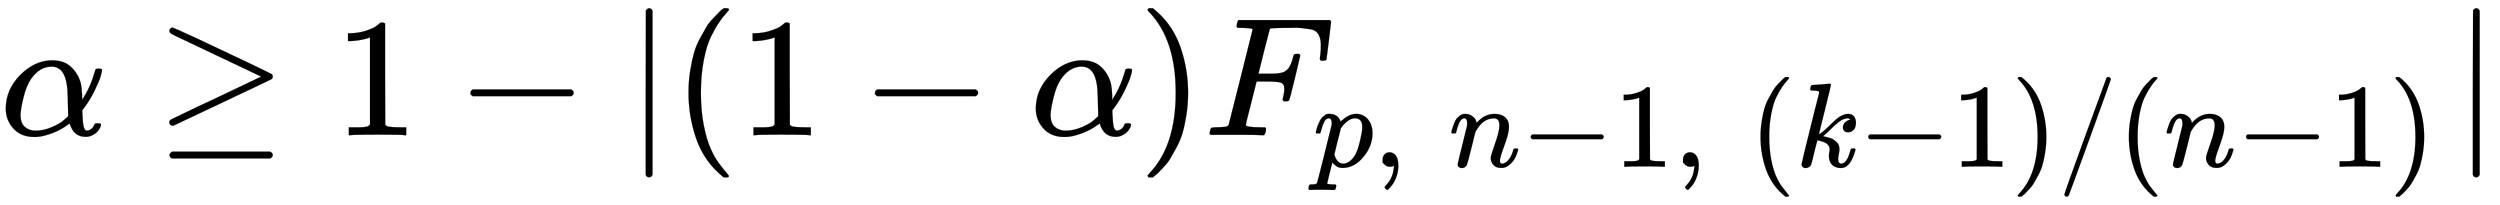
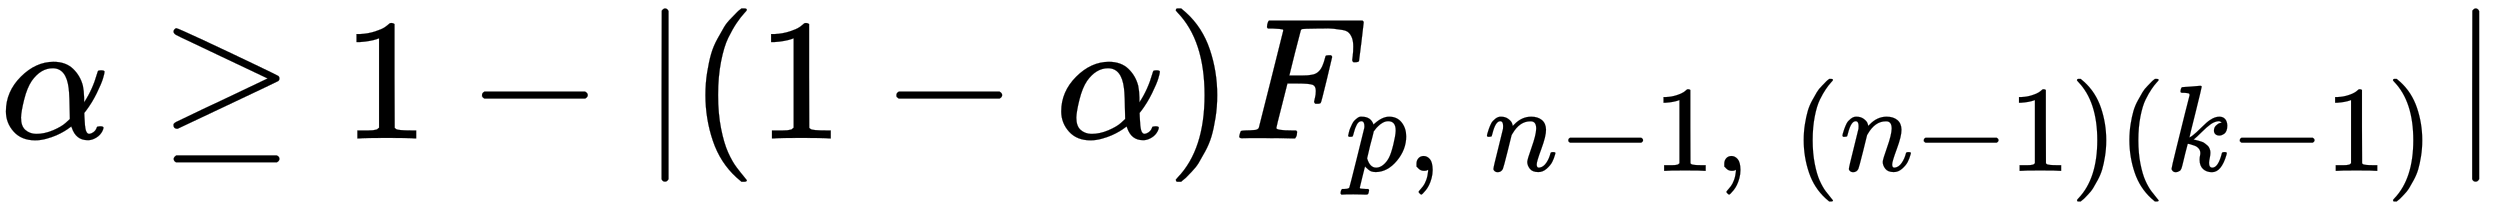
- <svg xmlns="http://www.w3.org/2000/svg" xmlns:xlink="http://www.w3.org/1999/xlink" role="img" aria-hidden="true" style="vertical-align: -0.95ex;font-size: 10pt;font-family: 'Microsoft Sans Serif';color: Black;" viewBox="0 -798.7 14778.1 1211.2" focusable="false" width="34.323ex" height="2.813ex">
+ <svg xmlns="http://www.w3.org/2000/svg" xmlns:xlink="http://www.w3.org/1999/xlink" role="img" aria-hidden="true" style="vertical-align: -0.95ex;font-size: 10pt;font-family: 'Microsoft Sans Serif';color: Black;" viewBox="0 -798.7 14424.2 1211.2" focusable="false" width="33.501ex" height="2.813ex">
  <defs id="MathJax_SVG_glyphs">
    <path id="MJMATHI-3B1" stroke-width="1" d="M 34 156 Q 34 270 120 356 T 309 442 Q 379 442 421 402 T 478 304 Q 484 275 485 237 V 208 Q 534 282 560 374 Q 564 388 566 390 T 582 393 Q 603 393 603 385 Q 603 376 594 346 T 558 261 T 497 161 L 486 147 L 487 123 Q 489 67 495 47 T 514 26 Q 528 28 540 37 T 557 60 Q 559 67 562 68 T 577 70 Q 597 70 597 62 Q 597 56 591 43 Q 579 19 556 5 T 512 -10 H 505 Q 438 -10 414 62 L 411 69 L 400 61 Q 390 53 370 41 T 325 18 T 267 -2 T 203 -11 Q 124 -11 79 39 T 34 156 Z M 208 26 Q 257 26 306 47 T 379 90 L 403 112 Q 401 255 396 290 Q 382 405 304 405 Q 235 405 183 332 Q 156 292 139 224 T 121 120 Q 121 71 146 49 T 208 26 Z" />
    <path id="MJMAIN-2265" stroke-width="1" d="M 83 616 Q 83 624 89 630 T 99 636 Q 107 636 253 568 T 543 431 T 687 361 Q 694 356 694 346 T 687 331 Q 685 329 395 192 L 107 56 H 101 Q 83 58 83 76 Q 83 77 83 79 Q 82 86 98 95 Q 117 105 248 167 Q 326 204 378 228 L 626 346 L 360 472 Q 291 505 200 548 Q 112 589 98 597 T 83 616 Z M 84 -118 Q 84 -108 99 -98 H 678 Q 694 -104 694 -118 Q 694 -130 679 -138 H 98 Q 84 -131 84 -118 Z" />
    <path id="MJMAIN-31" stroke-width="1" d="M 213 578 L 200 573 Q 186 568 160 563 T 102 556 H 83 V 602 H 102 Q 149 604 189 617 T 245 641 T 273 663 Q 275 666 285 666 Q 294 666 302 660 V 361 L 303 61 Q 310 54 315 52 T 339 48 T 401 46 H 427 V 0 H 416 Q 395 3 257 3 Q 121 3 100 0 H 88 V 46 H 114 Q 136 46 152 46 T 177 47 T 193 50 T 201 52 T 207 57 T 213 61 V 578 Z" />
    <path id="MJMAIN-2212" stroke-width="1" d="M 84 237 T 84 250 T 98 270 H 679 Q 694 262 694 250 T 679 230 H 98 Q 84 237 84 250 Z" />
    <path id="MJMAIN-7C" stroke-width="1" d="M 139 -249 H 137 Q 125 -249 119 -235 V 251 L 120 737 Q 130 750 139 750 Q 152 750 159 735 V -235 Q 151 -249 141 -249 H 139 Z" />
    <path id="MJMAIN-28" stroke-width="1" d="M 94 250 Q 94 319 104 381 T 127 488 T 164 576 T 202 643 T 244 695 T 277 729 T 302 750 H 315 H 319 Q 333 750 333 741 Q 333 738 316 720 T 275 667 T 226 581 T 184 443 T 167 250 T 184 58 T 225 -81 T 274 -167 T 316 -220 T 333 -241 Q 333 -250 318 -250 H 315 H 302 L 274 -226 Q 180 -141 137 -14 T 94 250 Z" />
    <path id="MJMAIN-29" stroke-width="1" d="M 60 749 L 64 750 Q 69 750 74 750 H 86 L 114 726 Q 208 641 251 514 T 294 250 Q 294 182 284 119 T 261 12 T 224 -76 T 186 -143 T 145 -194 T 113 -227 T 90 -246 Q 87 -249 86 -250 H 74 Q 66 -250 63 -250 T 58 -247 T 55 -238 Q 56 -237 66 -225 Q 221 -64 221 250 T 66 725 Q 56 737 55 738 Q 55 746 60 749 Z" />
    <path id="MJMATHI-46" stroke-width="1" d="M 48 1 Q 31 1 31 11 Q 31 13 34 25 Q 38 41 42 43 T 65 46 Q 92 46 125 49 Q 139 52 144 61 Q 146 66 215 342 T 285 622 Q 285 629 281 629 Q 273 632 228 634 H 197 Q 191 640 191 642 T 193 659 Q 197 676 203 680 H 742 Q 749 676 749 669 Q 749 664 736 557 T 722 447 Q 720 440 702 440 H 690 Q 683 445 683 453 Q 683 454 686 477 T 689 530 Q 689 560 682 579 T 663 610 T 626 626 T 575 633 T 503 634 H 480 Q 398 633 393 631 Q 388 629 386 623 Q 385 622 352 492 L 320 363 H 375 Q 378 363 398 363 T 426 364 T 448 367 T 472 374 T 489 386 Q 502 398 511 419 T 524 457 T 529 475 Q 532 480 548 480 H 560 Q 567 475 567 470 Q 567 467 536 339 T 502 207 Q 500 200 482 200 H 470 Q 463 206 463 212 Q 463 215 468 234 T 473 274 Q 473 303 453 310 T 364 317 H 309 L 277 190 Q 245 66 245 60 Q 245 46 334 46 H 359 Q 365 40 365 39 T 363 19 Q 359 6 353 0 H 336 Q 295 2 185 2 Q 120 2 86 2 T 48 1 Z" />
    <path id="MJMATHI-70" stroke-width="1" d="M 23 287 Q 24 290 25 295 T 30 317 T 40 348 T 55 381 T 75 411 T 101 433 T 134 442 Q 209 442 230 378 L 240 387 Q 302 442 358 442 Q 423 442 460 395 T 497 281 Q 497 173 421 82 T 249 -10 Q 227 -10 210 -4 Q 199 1 187 11 T 168 28 L 161 36 Q 160 35 139 -51 T 118 -138 Q 118 -144 126 -145 T 163 -148 H 188 Q 194 -155 194 -157 T 191 -175 Q 188 -187 185 -190 T 172 -194 Q 170 -194 161 -194 T 127 -193 T 65 -192 Q -5 -192 -24 -194 H -32 Q -39 -187 -39 -183 Q -37 -156 -26 -148 H -6 Q 28 -147 33 -136 Q 36 -130 94 103 T 155 350 Q 156 355 156 364 Q 156 405 131 405 Q 109 405 94 377 T 71 316 T 59 280 Q 57 278 43 278 H 29 Q 23 284 23 287 Z M 178 102 Q 200 26 252 26 Q 282 26 310 49 T 356 107 Q 374 141 392 215 T 411 325 V 331 Q 411 405 350 405 Q 339 405 328 402 T 306 393 T 286 380 T 269 365 T 254 350 T 243 336 T 235 326 L 232 322 Q 232 321 229 308 T 218 264 T 204 212 Q 178 106 178 102 Z" />
    <path id="MJMAIN-2C" stroke-width="1" d="M 78 35 T 78 60 T 94 103 T 137 121 Q 165 121 187 96 T 210 8 Q 210 -27 201 -60 T 180 -117 T 154 -158 T 130 -185 T 117 -194 Q 113 -194 104 -185 T 95 -172 Q 95 -168 106 -156 T 131 -126 T 157 -76 T 173 -3 V 9 L 172 8 Q 170 7 167 6 T 161 3 T 152 1 T 140 0 Q 113 0 96 17 Z" />
    <path id="MJMATHI-6E" stroke-width="1" d="M 21 287 Q 22 293 24 303 T 36 341 T 56 388 T 89 425 T 135 442 Q 171 442 195 424 T 225 390 T 231 369 Q 231 367 232 367 L 243 378 Q 304 442 382 442 Q 436 442 469 415 T 503 336 T 465 179 T 427 52 Q 427 26 444 26 Q 450 26 453 27 Q 482 32 505 65 T 540 145 Q 542 153 560 153 Q 580 153 580 145 Q 580 144 576 130 Q 568 101 554 73 T 508 17 T 439 -10 Q 392 -10 371 17 T 350 73 Q 350 92 386 193 T 423 345 Q 423 404 379 404 H 374 Q 288 404 229 303 L 222 291 L 189 157 Q 156 26 151 16 Q 138 -11 108 -11 Q 95 -11 87 -5 T 76 7 T 74 17 Q 74 30 112 180 T 152 343 Q 153 348 153 366 Q 153 405 129 405 Q 91 405 66 305 Q 60 285 60 284 Q 58 278 41 278 H 27 Q 21 284 21 287 Z" />
    <path id="MJMATHI-6B" stroke-width="1" d="M 121 647 Q 121 657 125 670 T 137 683 Q 138 683 209 688 T 282 694 Q 294 694 294 686 Q 294 679 244 477 Q 194 279 194 272 Q 213 282 223 291 Q 247 309 292 354 T 362 415 Q 402 442 438 442 Q 468 442 485 423 T 503 369 Q 503 344 496 327 T 477 302 T 456 291 T 438 288 Q 418 288 406 299 T 394 328 Q 394 353 410 369 T 442 390 L 458 393 Q 446 405 434 405 H 430 Q 398 402 367 380 T 294 316 T 228 255 Q 230 254 243 252 T 267 246 T 293 238 T 320 224 T 342 206 T 359 180 T 365 147 Q 365 130 360 106 T 354 66 Q 354 26 381 26 Q 429 26 459 145 Q 461 153 479 153 H 483 Q 499 153 499 144 Q 499 139 496 130 Q 455 -11 378 -11 Q 333 -11 305 15 T 277 90 Q 277 108 280 121 T 283 145 Q 283 167 269 183 T 234 206 T 200 217 T 182 220 H 180 Q 168 178 159 139 T 145 81 T 136 44 T 129 20 T 122 7 T 111 -2 Q 98 -11 83 -11 Q 66 -11 57 -1 T 48 16 Q 48 26 85 176 T 158 471 L 195 616 Q 196 629 188 632 T 149 637 H 144 Q 134 637 131 637 T 124 640 T 121 647 Z" />
-     <path id="MJMAIN-2F" stroke-width="1" d="M 423 750 Q 432 750 438 744 T 444 730 Q 444 725 271 248 T 92 -240 Q 85 -250 75 -250 Q 68 -250 62 -245 T 56 -231 Q 56 -221 230 257 T 407 740 Q 411 750 423 750 Z" />
  </defs>
  <g fill="currentColor" stroke="currentColor" stroke-width="0" transform="matrix(1 0 0 -1 0 0)">
    <use x="0" y="0" xlink:href="#MJMATHI-3B1" />
    <use x="918" y="0" xlink:href="#MJMAIN-2265" />
    <use x="1974" y="0" xlink:href="#MJMAIN-31" />
    <use x="2697" y="0" xlink:href="#MJMAIN-2212" />
    <use x="3698" y="0" xlink:href="#MJMAIN-7C" />
    <use x="3976" y="0" xlink:href="#MJMAIN-28" />
    <use x="4366" y="0" xlink:href="#MJMAIN-31" />
    <use x="5088" y="0" xlink:href="#MJMAIN-2212" />
    <use x="6089" y="0" xlink:href="#MJMATHI-3B1" />
    <use x="6729" y="0" xlink:href="#MJMAIN-29" />
    <g transform="translate(7119)">
      <use x="0" y="0" xlink:href="#MJMATHI-46" />
      <g transform="translate(643 -187)">
        <use transform="scale(0.707)" x="0" y="0" xlink:href="#MJMATHI-70" />
        <use transform="scale(0.707)" x="503" y="0" xlink:href="#MJMAIN-2C" />
        <use transform="scale(0.707)" x="1135" y="0" xlink:href="#MJMATHI-6E" />
        <use transform="scale(0.707)" x="1736" y="0" xlink:href="#MJMAIN-2212" />
        <use transform="scale(0.707)" x="2514" y="0" xlink:href="#MJMAIN-31" />
        <use transform="scale(0.707)" x="3015" y="0" xlink:href="#MJMAIN-2C" />
        <use transform="scale(0.707)" x="3647" y="0" xlink:href="#MJMAIN-28" />
-         <use transform="scale(0.707)" x="4036" y="0" xlink:href="#MJMATHI-6B" />
-         <use transform="scale(0.707)" x="4558" y="0" xlink:href="#MJMAIN-2212" />
-         <use transform="scale(0.707)" x="5336" y="0" xlink:href="#MJMAIN-31" />
-         <use transform="scale(0.707)" x="5837" y="0" xlink:href="#MJMAIN-29" />
-         <use transform="scale(0.707)" x="6226" y="0" xlink:href="#MJMAIN-2F" />
-         <use transform="scale(0.707)" x="6727" y="0" xlink:href="#MJMAIN-28" />
-         <use transform="scale(0.707)" x="7116" y="0" xlink:href="#MJMATHI-6E" />
-         <use transform="scale(0.707)" x="7717" y="0" xlink:href="#MJMAIN-2212" />
-         <use transform="scale(0.707)" x="8495" y="0" xlink:href="#MJMAIN-31" />
-         <use transform="scale(0.707)" x="8996" y="0" xlink:href="#MJMAIN-29" />
+         <use transform="scale(0.707)" x="4036" y="0" xlink:href="#MJMATHI-6E" />
+         <use transform="scale(0.707)" x="4637" y="0" xlink:href="#MJMAIN-2212" />
+         <use transform="scale(0.707)" x="5415" y="0" xlink:href="#MJMAIN-31" />
+         <use transform="scale(0.707)" x="5916" y="0" xlink:href="#MJMAIN-29" />
+         <use transform="scale(0.707)" x="6305" y="0" xlink:href="#MJMAIN-28" />
+         <use transform="scale(0.707)" x="6695" y="0" xlink:href="#MJMATHI-6B" />
+         <use transform="scale(0.707)" x="7216" y="0" xlink:href="#MJMAIN-2212" />
+         <use transform="scale(0.707)" x="7995" y="0" xlink:href="#MJMAIN-31" />
+         <use transform="scale(0.707)" x="8495" y="0" xlink:href="#MJMAIN-29" />
      </g>
    </g>
-     <use x="14499" y="0" xlink:href="#MJMAIN-7C" />
+     <use x="14145" y="0" xlink:href="#MJMAIN-7C" />
  </g>
</svg>
